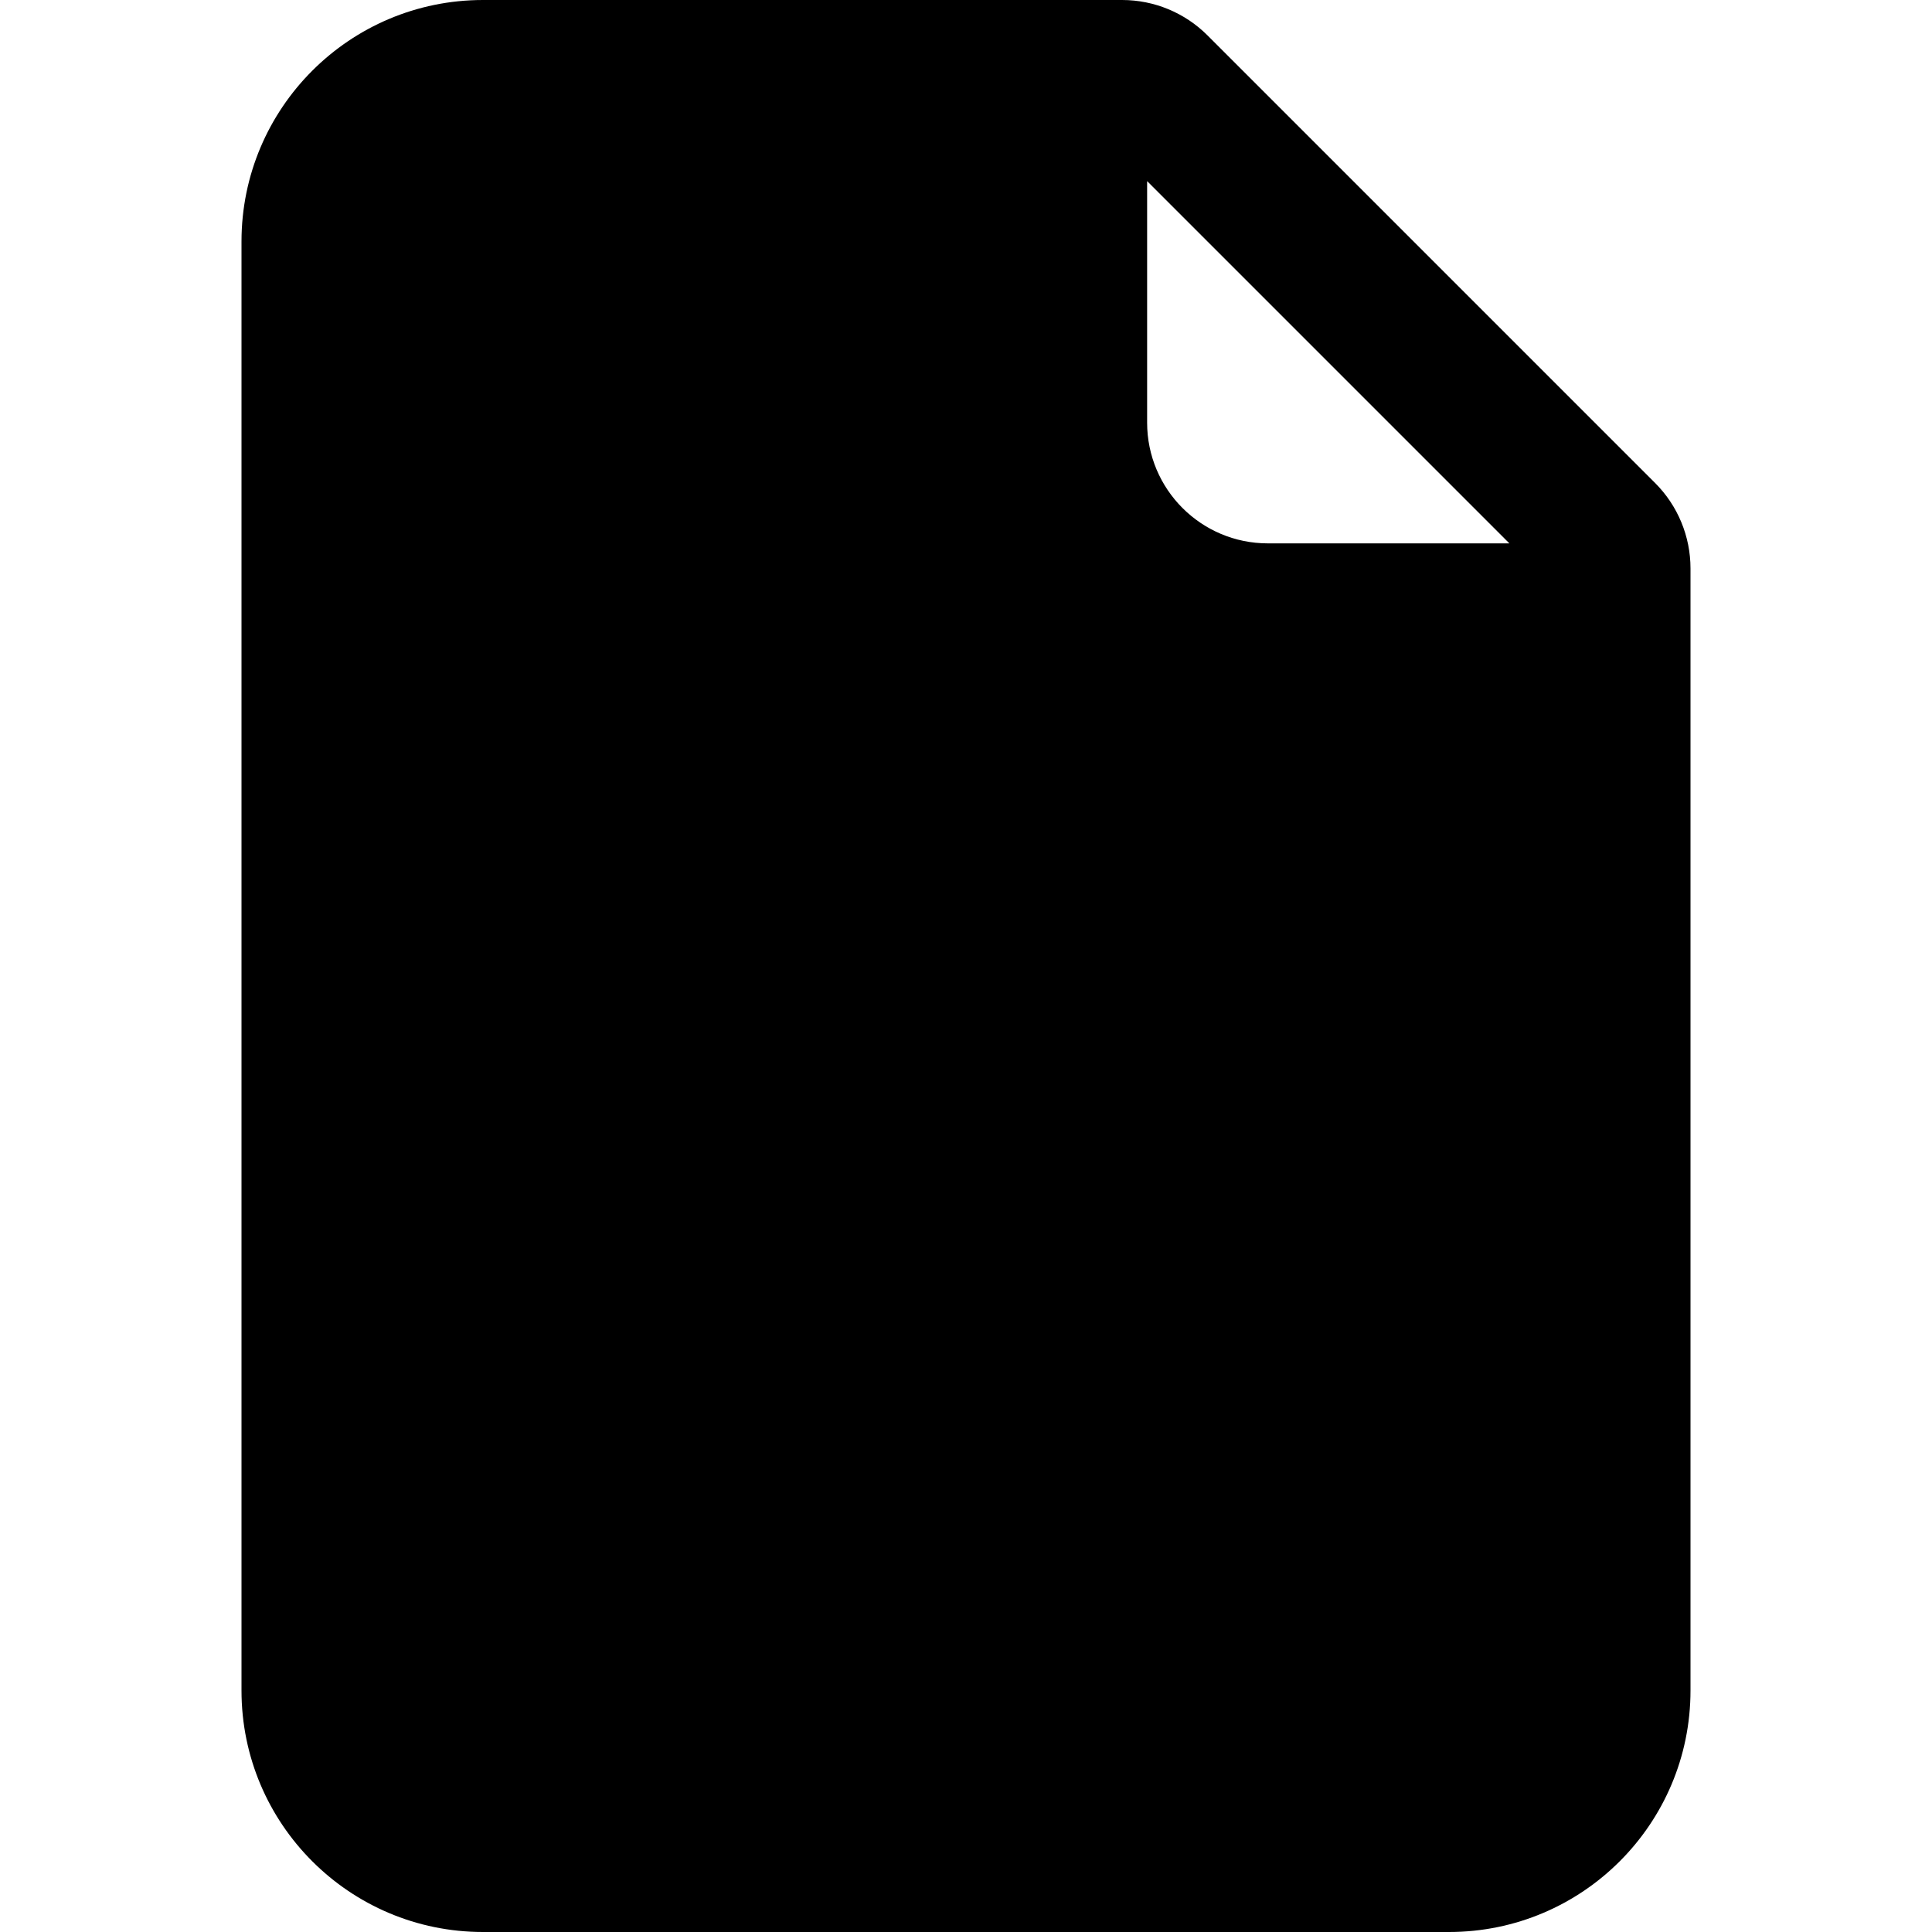
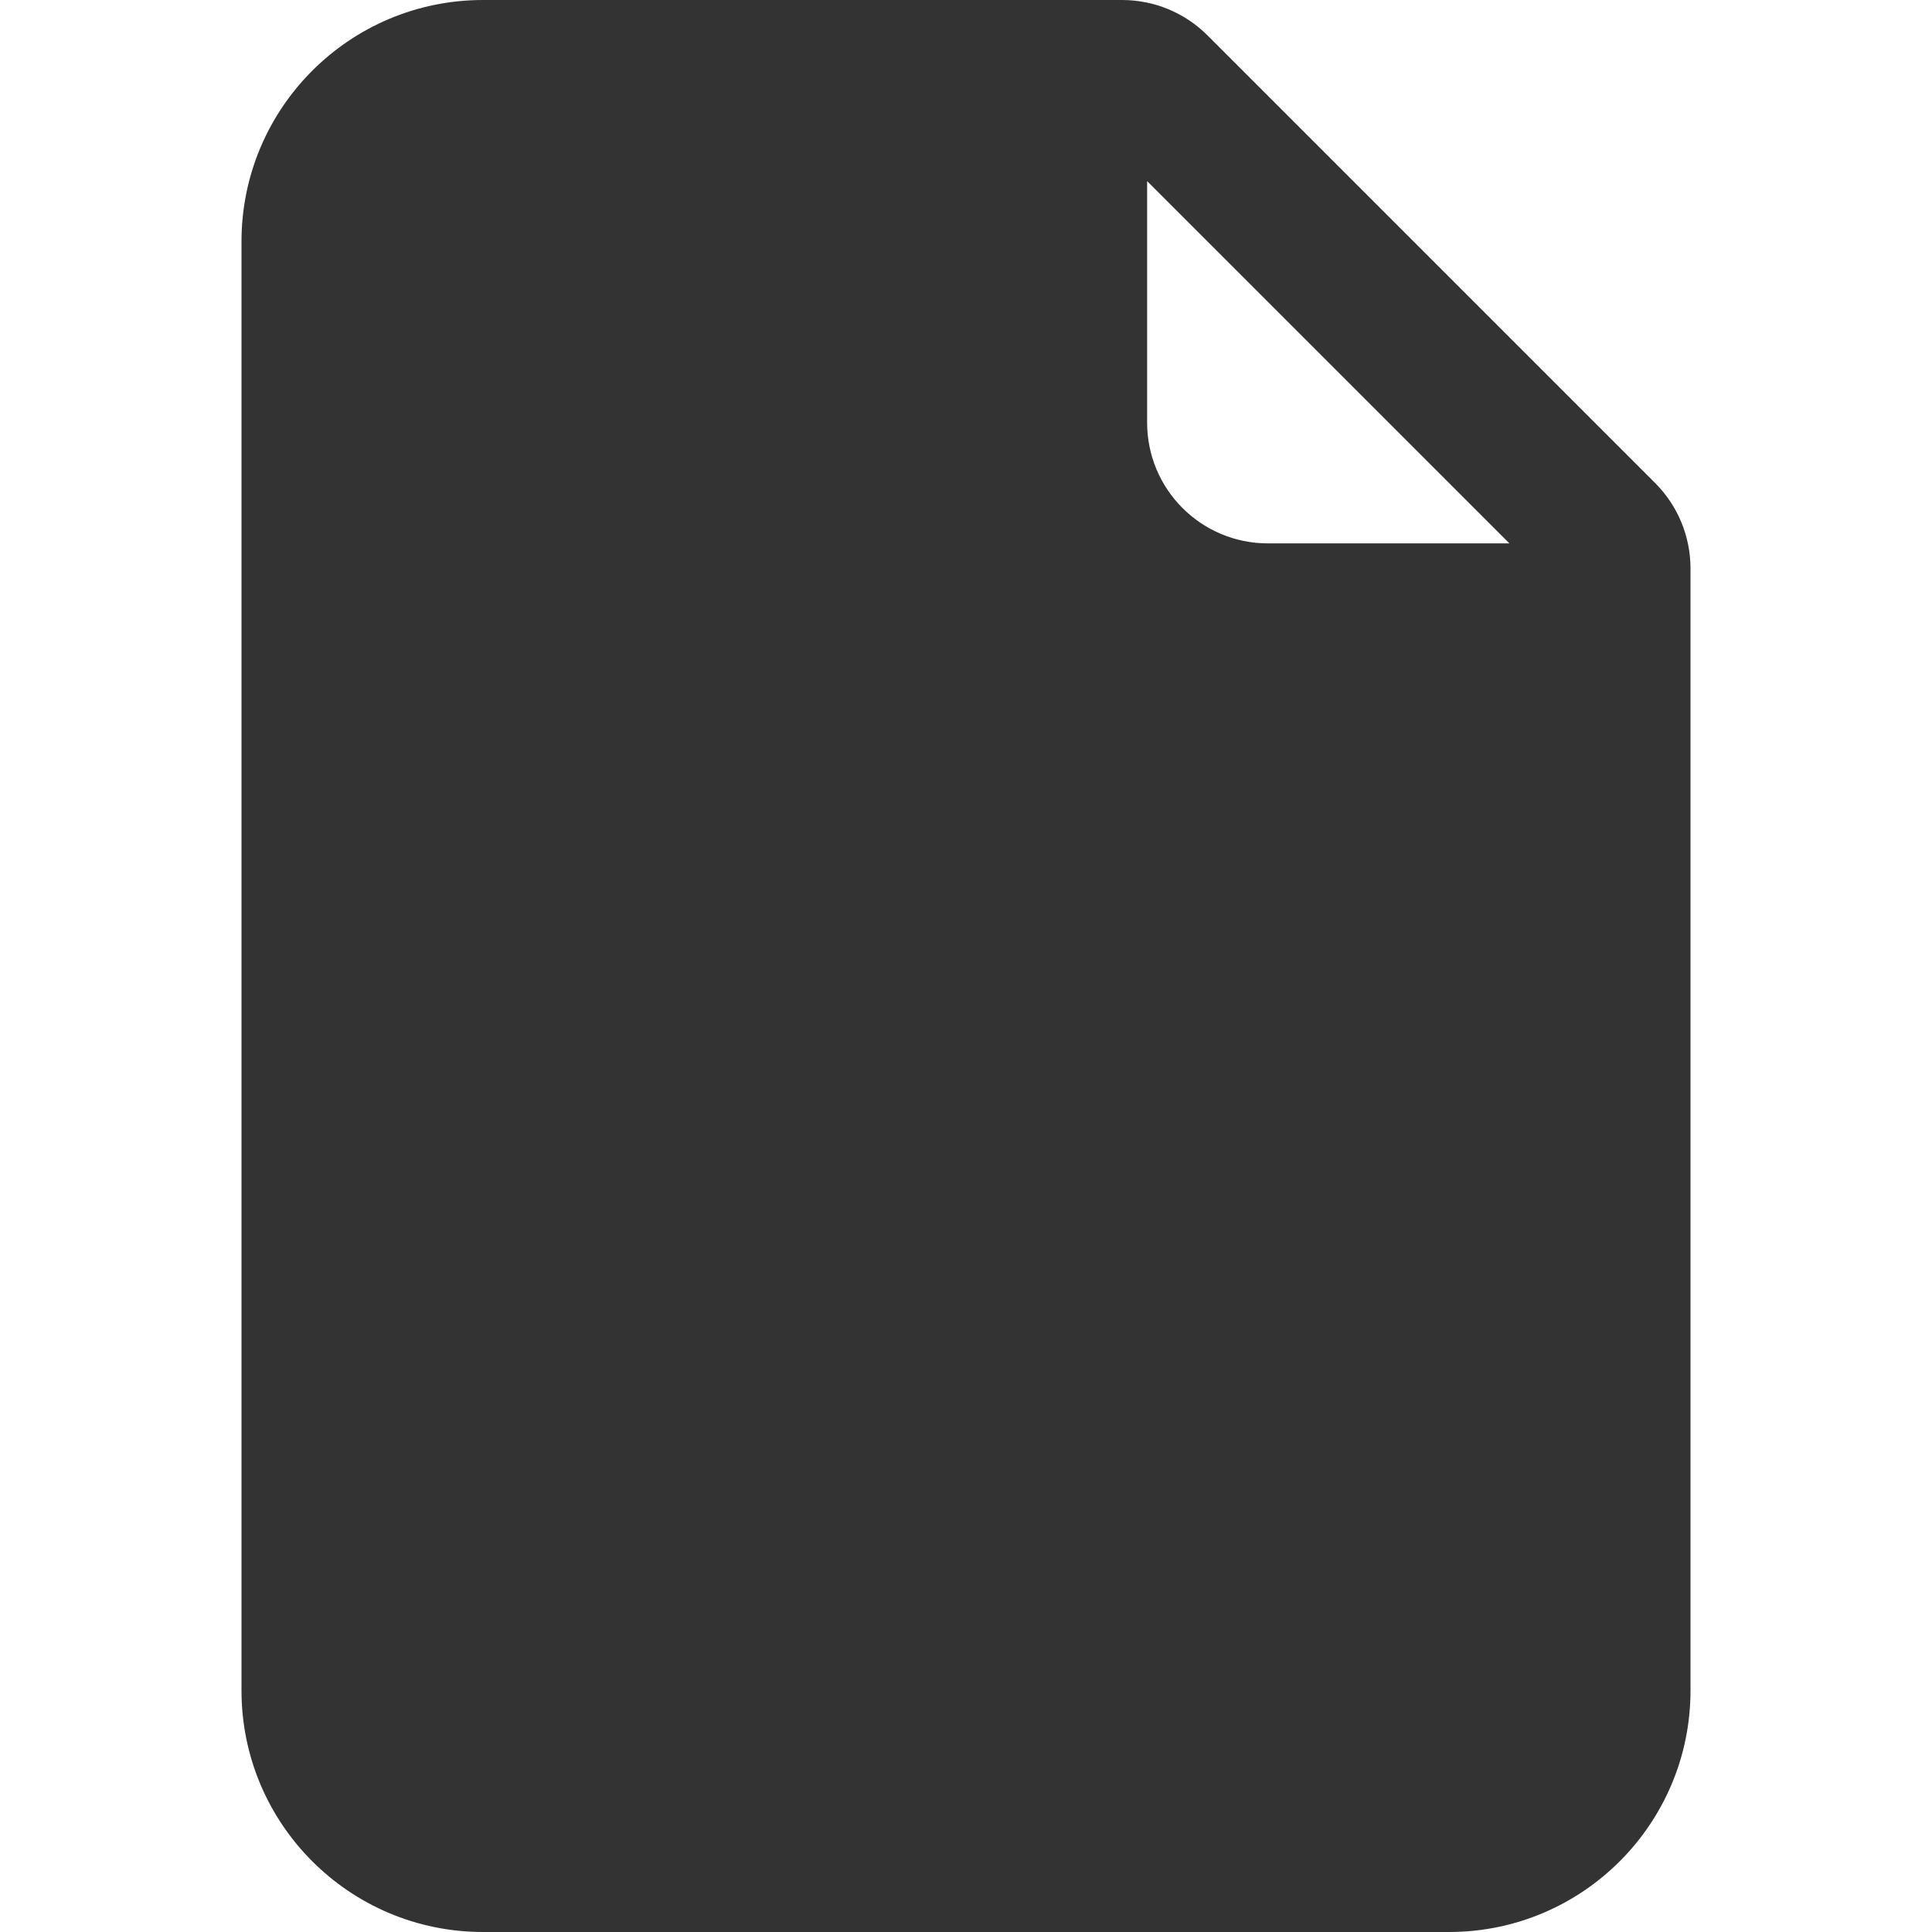
- <svg xmlns="http://www.w3.org/2000/svg" width="16" height="16" fill="currentColor" class="bi bi-file-earmark-fill" viewBox="0 0 16 16">
-   <path d="M4 0h5.293A1 1 0 0 1 10 .293L13.707 4a1 1 0 0 1 .293.707V14a2 2 0 0 1-2 2H4a2 2 0 0 1-2-2V2a2 2 0 0 1 2-2zm5.5 1.5v2a1 1 0 0 0 1 1h2l-3-3z" />
+ <svg xmlns="http://www.w3.org/2000/svg" width="16" height="16" fill="currentColor" class="bi bi-file-earmark-fill" viewBox="0 0 16 16" version="1.1" id="svg4">
+   <defs id="defs8" />
+   <path d="M4 0h5.293A1 1 0 0 1 10 .293L13.707 4a1 1 0 0 1 .293.707V14a2 2 0 0 1-2 2H4a2 2 0 0 1-2-2V2a2 2 0 0 1 2-2zm5.5 1.5v2a1 1 0 0 0 1 1h2l-3-3z" id="path2" style="fill:#333333" />
</svg>
